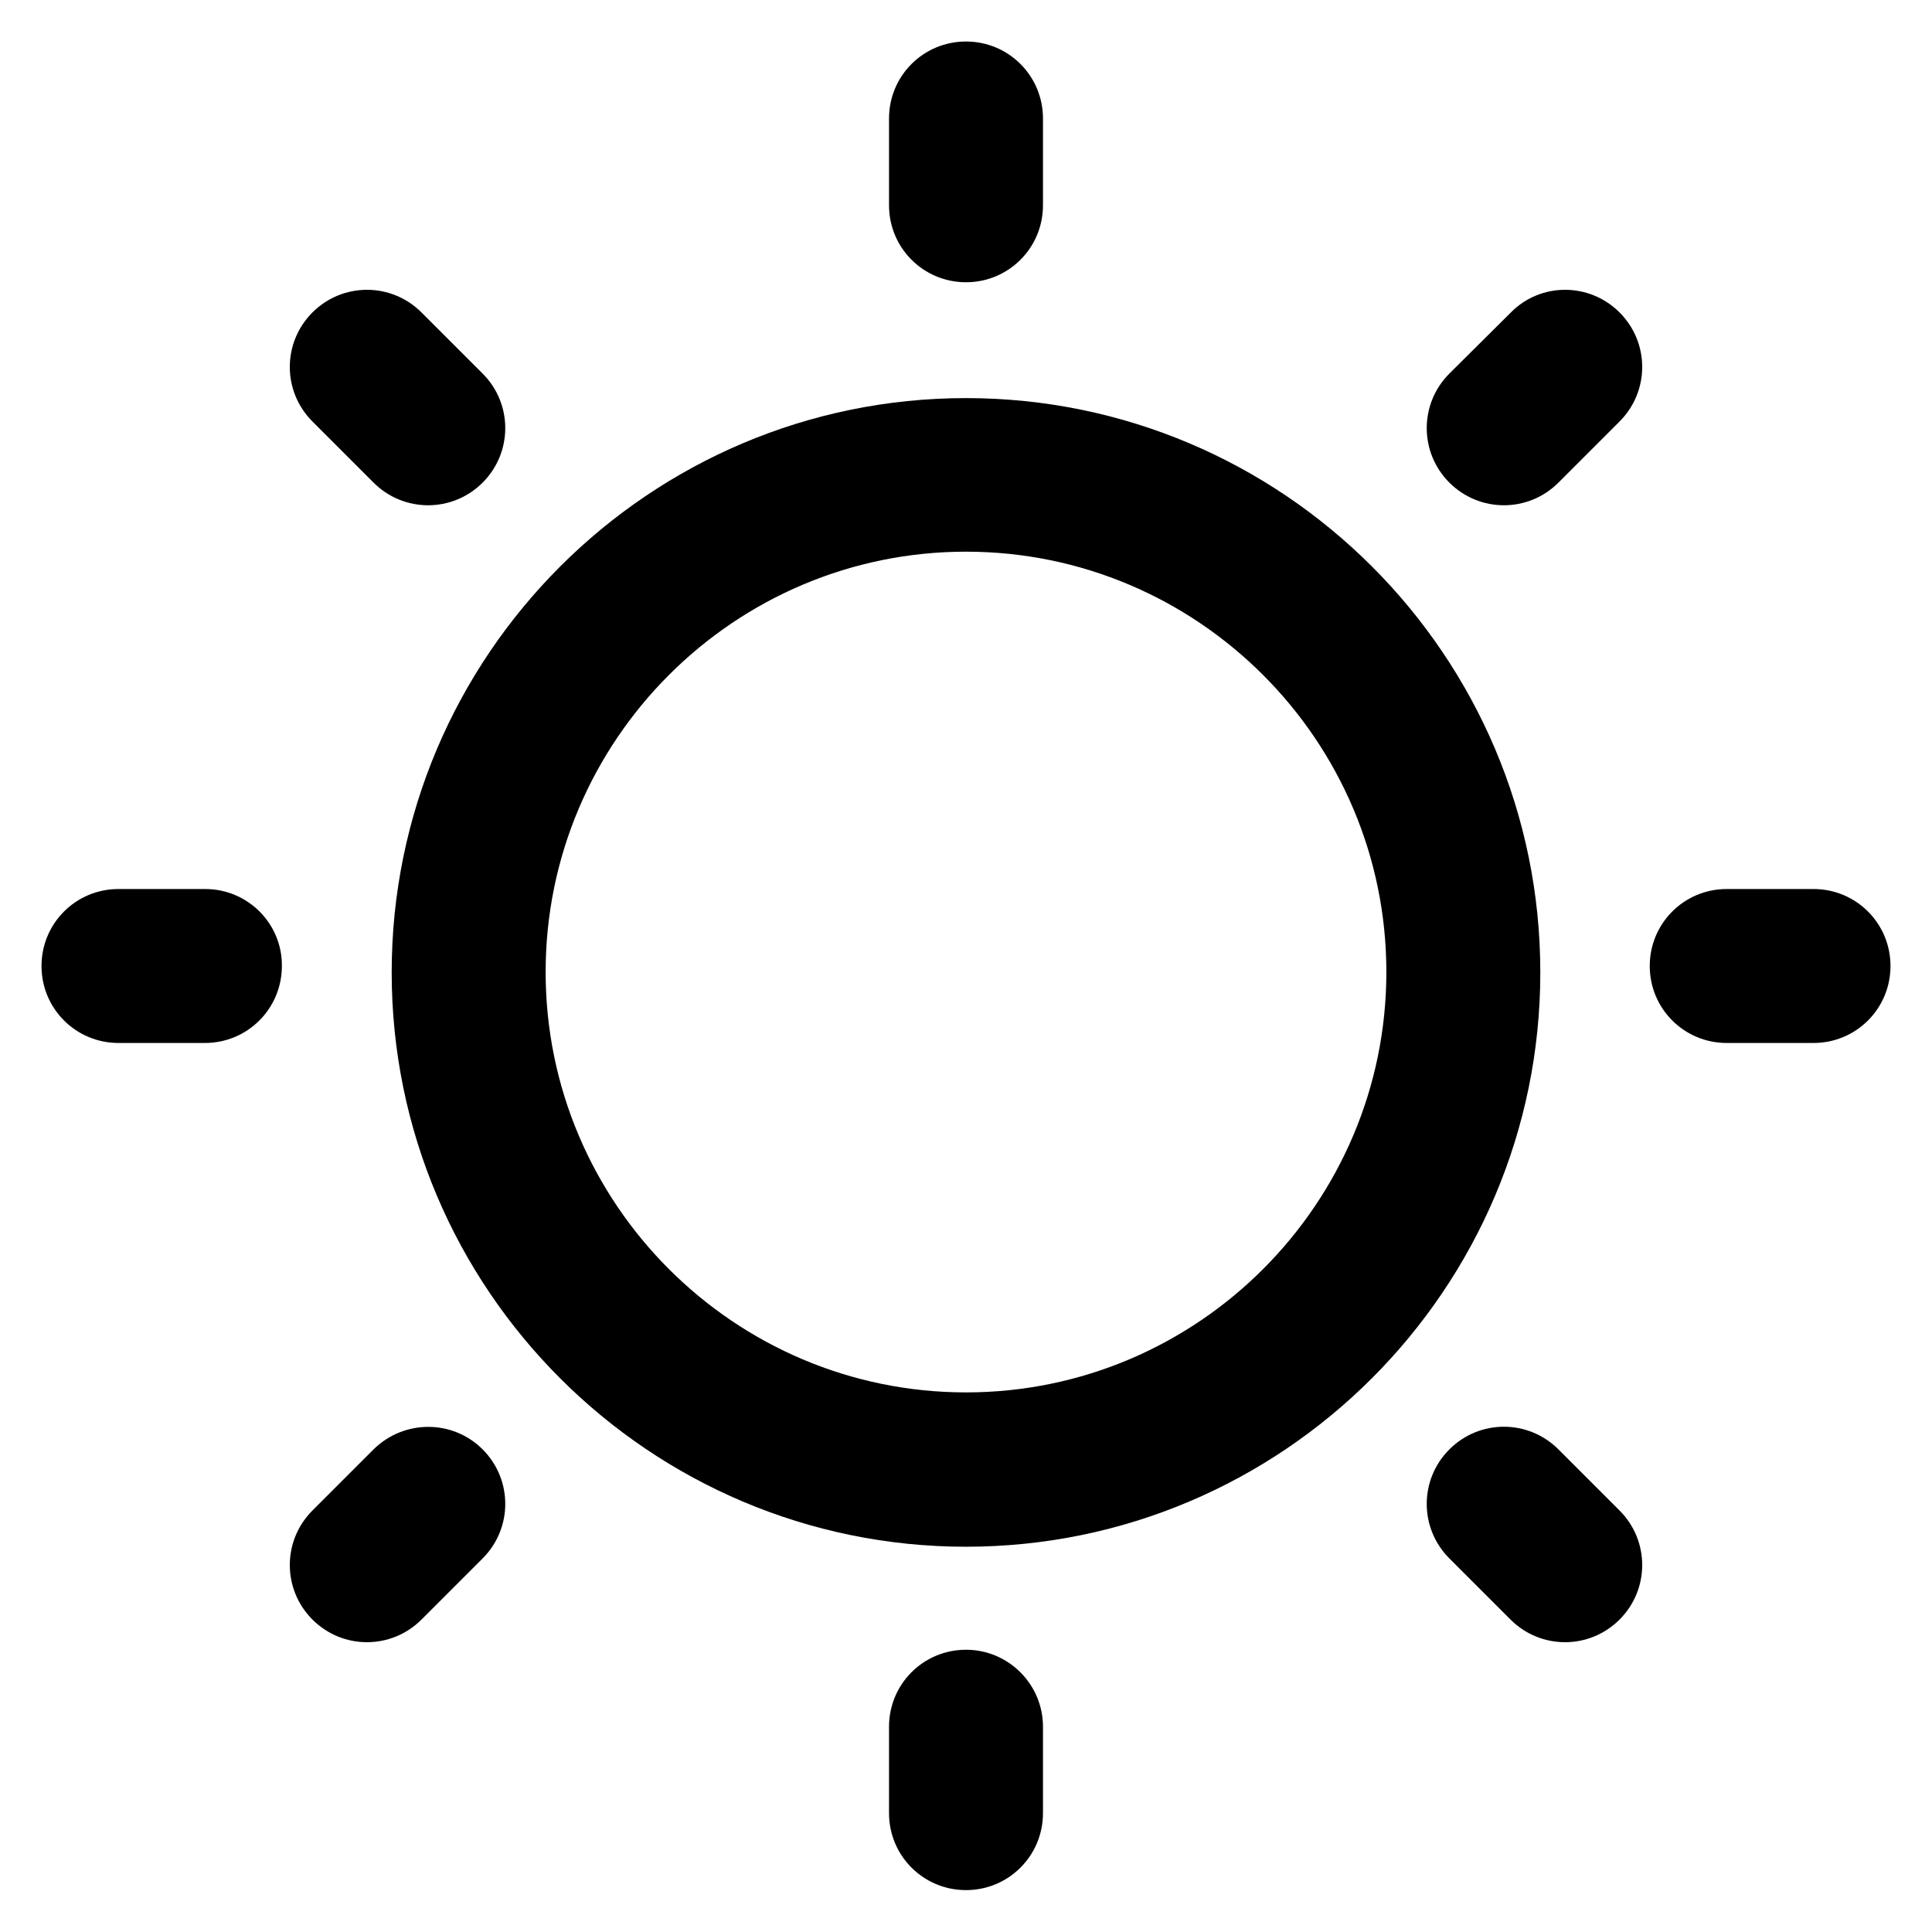
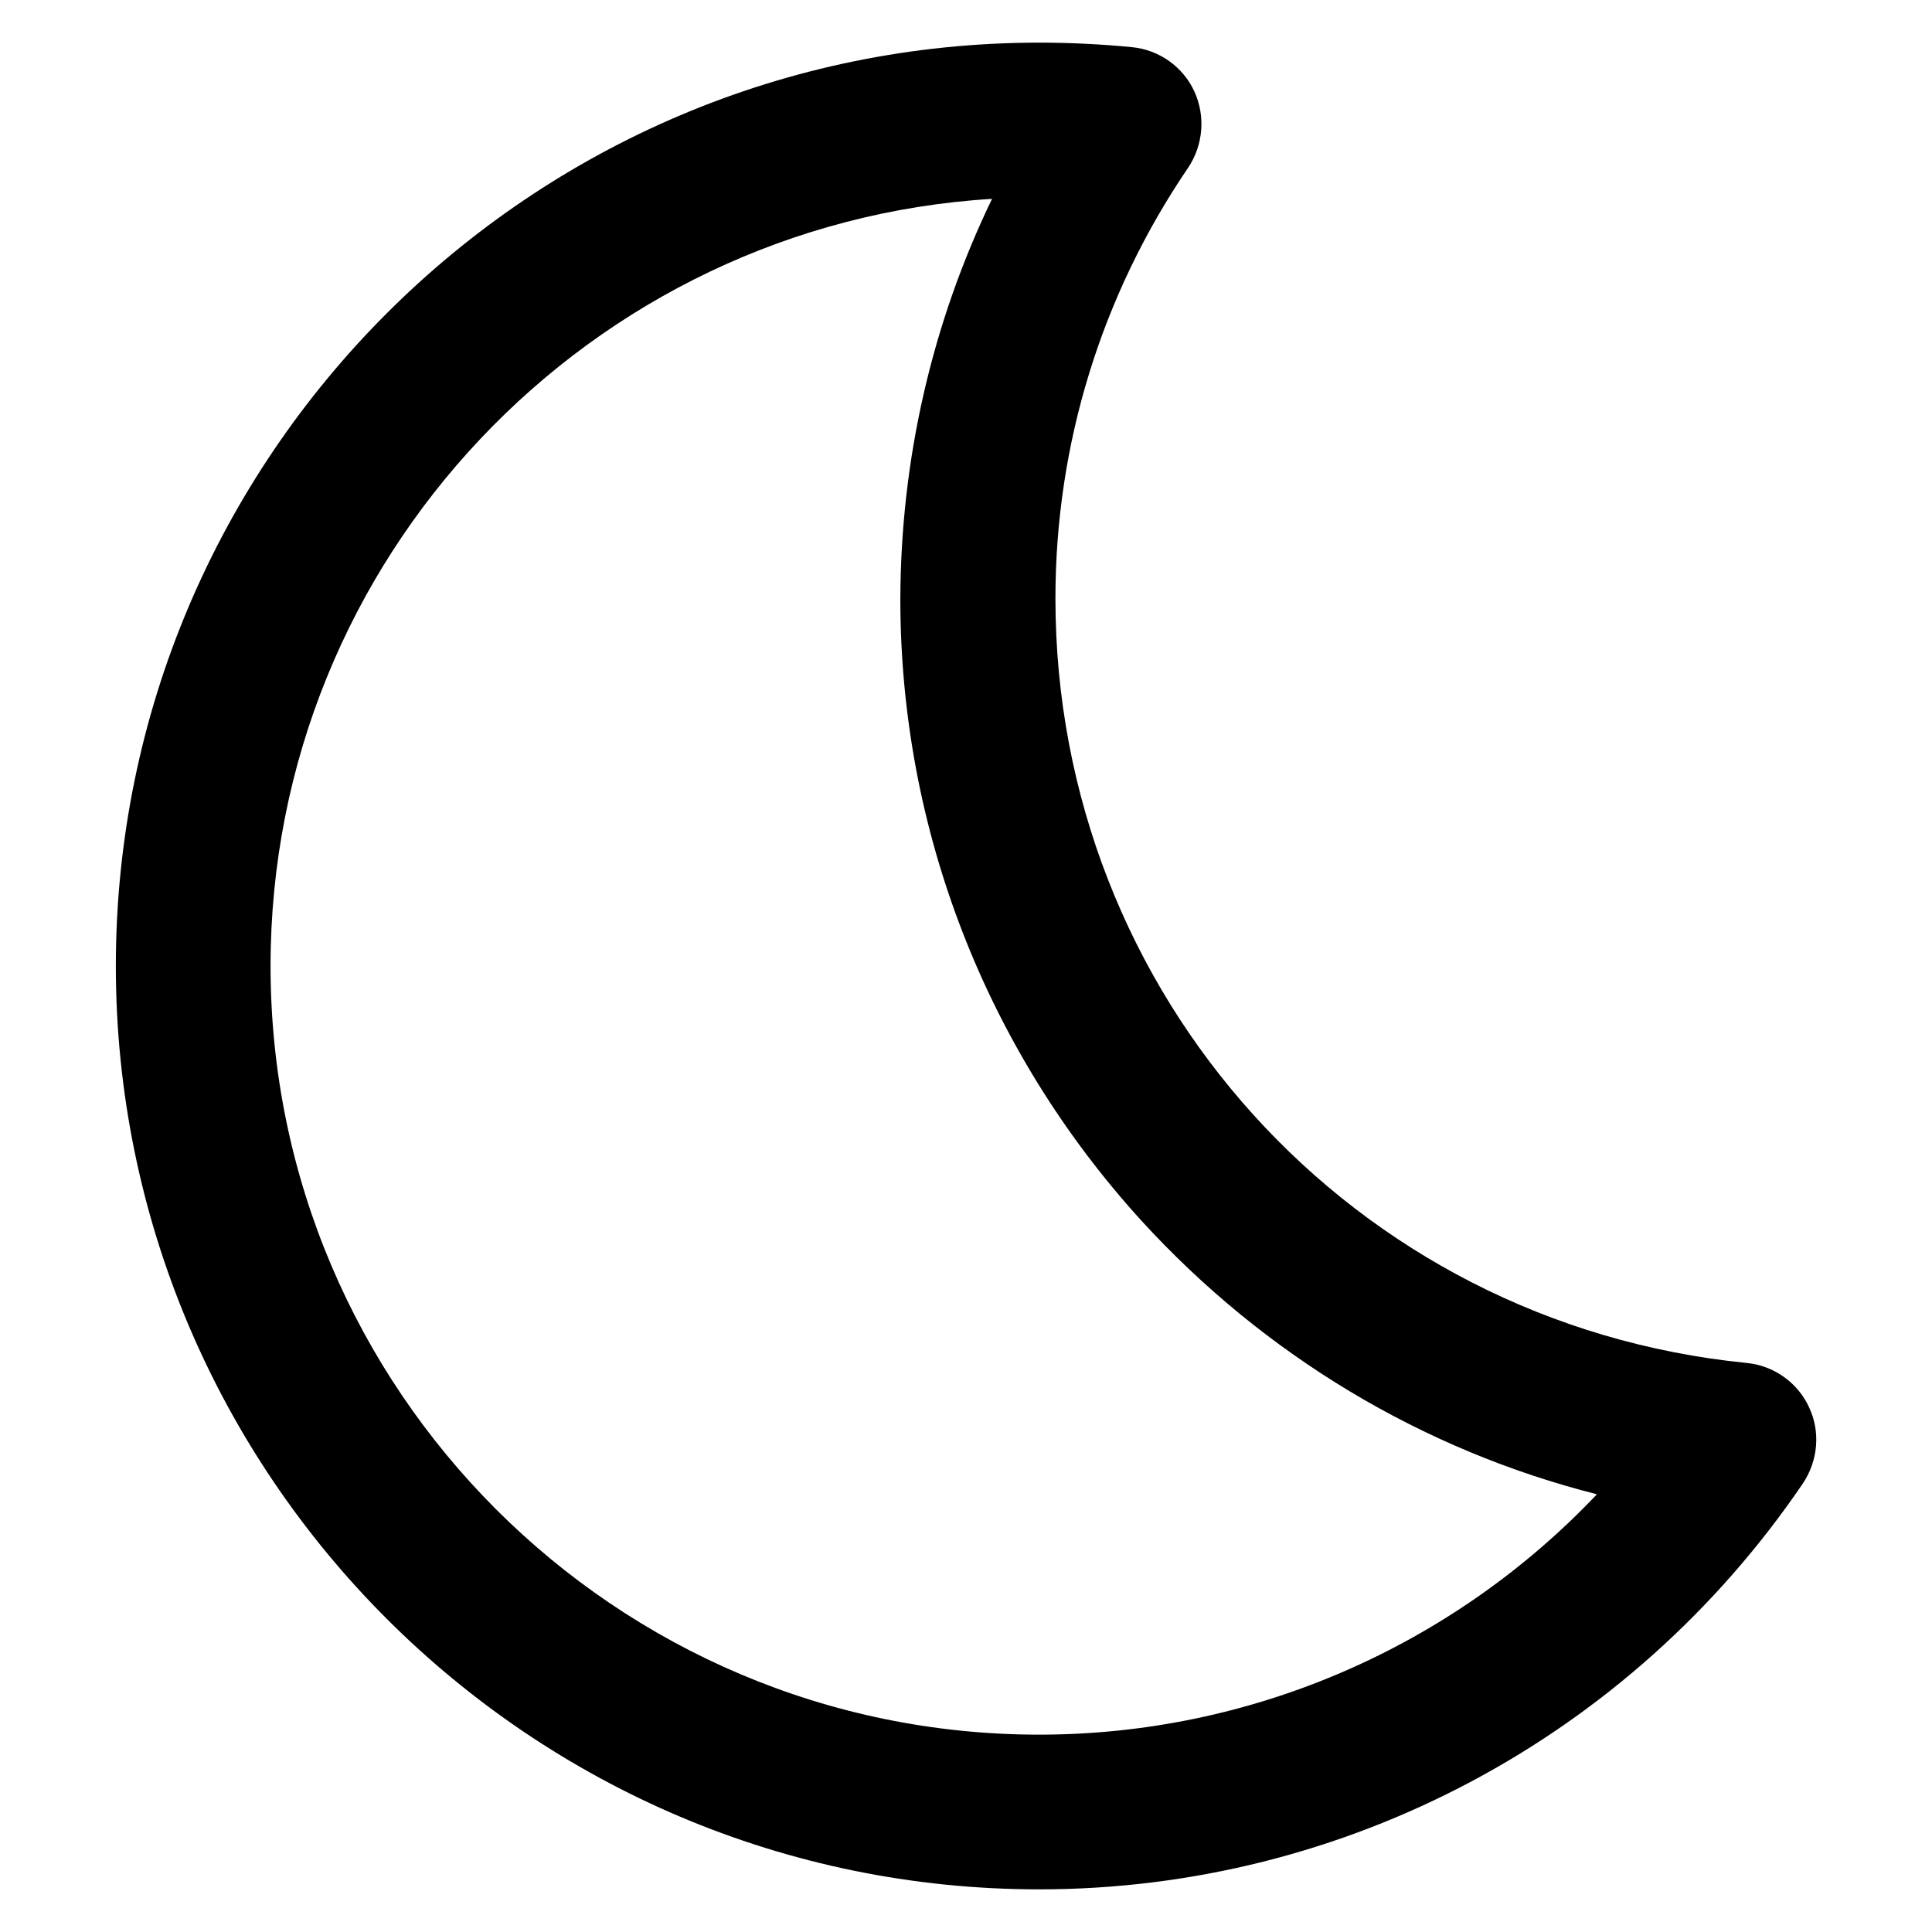
<svg xmlns="http://www.w3.org/2000/svg" version="1.1" viewBox="0 0 512 512" enable-background="new 0 0 512 512">
  <g>
    <g>
-       <path d="m256,105.5c-83.9,0-152.2,68.3-152.2,152.2 0,83.9 68.3,152.2 152.2,152.2 83.9,0 152.2-68.3 152.2-152.2 0-84-68.3-152.2-152.2-152.2zm0,263.5c-61.4,0-111.4-50-111.4-111.4 0-61.4 50-111.4 111.4-111.4 61.4,0 111.4,50 111.4,111.4 0,61.4-50,111.4-111.4,111.4z" />
-       <path d="m256,74.8c11.3,0 20.4-9.1 20.4-20.4v-23c0-11.3-9.1-20.4-20.4-20.4-11.3,0-20.4,9.1-20.4,20.4v23c2.84217e-14,11.3 9.1,20.4 20.4,20.4z" />
-       <path d="m256,437.2c-11.3,0-20.4,9.1-20.4,20.4v22.9c0,11.3 9.1,20.4 20.4,20.4 11.3,0 20.4-9.1 20.4-20.4v-22.9c0-11.2-9.1-20.4-20.4-20.4z" />
-       <path d="m480.6,235.6h-23c-11.3,0-20.4,9.1-20.4,20.4 0,11.3 9.1,20.4 20.4,20.4h23c11.3,0 20.4-9.1 20.4-20.4 0-11.3-9.1-20.4-20.4-20.4z" />
-       <path d="m54.4,235.6h-23c-11.3,0-20.4,9.1-20.4,20.4 0,11.3 9.1,20.4 20.4,20.4h22.9c11.3,0 20.4-9.1 20.4-20.4 0.1-11.3-9.1-20.4-20.3-20.4z" />
-       <path d="M400.4,82.8L384.1,99c-8,8-8,20.9,0,28.9s20.9,8,28.9,0l16.2-16.2c8-8,8-20.9,0-28.9S408.3,74.8,400.4,82.8z" />
-       <path d="m99,384.1l-16.2,16.2c-8,8-8,20.9 0,28.9 8,8 20.9,8 28.9,0l16.2-16.2c8-8 8-20.9 0-28.9s-20.9-7.9-28.9,0z" />
-       <path d="m413,384.1c-8-8-20.9-8-28.9,0-8,8-8,20.9 0,28.9l16.2,16.2c8,8 20.9,8 28.9,0 8-8 8-20.9 0-28.9l-16.2-16.2z" />
-       <path d="m99,127.9c8,8 20.9,8 28.9,0 8-8 8-20.9 0-28.9l-16.2-16.2c-8-8-20.9-8-28.9,0-8,8-8,20.9 0,28.9l16.2,16.2z" />
+       <path d="m275.4,500.7c-135,0-244.7-109.8-244.7-244.7 1.06581e-14-134.9 109.8-244.7 244.7-244.7 8.2,0 16.4,0.4 24.6,1.2 7.2,0.7 13.5,5.2 16.5,11.7s2.4,14.2-1.6,20.2c-23,33.8-35.2,73.3-35.2,114.2 0,105 78.7,192.2 183.2,202.6 7.2,0.7 13.5,5.2 16.5,11.7 3.1,6.5 2.4,14.2-1.6,20.2-45.8,67.4-121.4,107.6-202.4,107.6zm-12.5-448c-106.5,6.5-191.2,95.2-191.2,203.3 1.42109e-14,112.3 91.4,203.7 203.7,203.7 56.4,0 109.6-23.4 147.8-63.7-46.2-11.7-88.1-36.8-120.8-72.6-41.1-45.2-63.8-103.6-63.8-164.6 0.1-37.1 8.4-73.2 24.3-106.1z" />
    </g>
  </g>
</svg>
